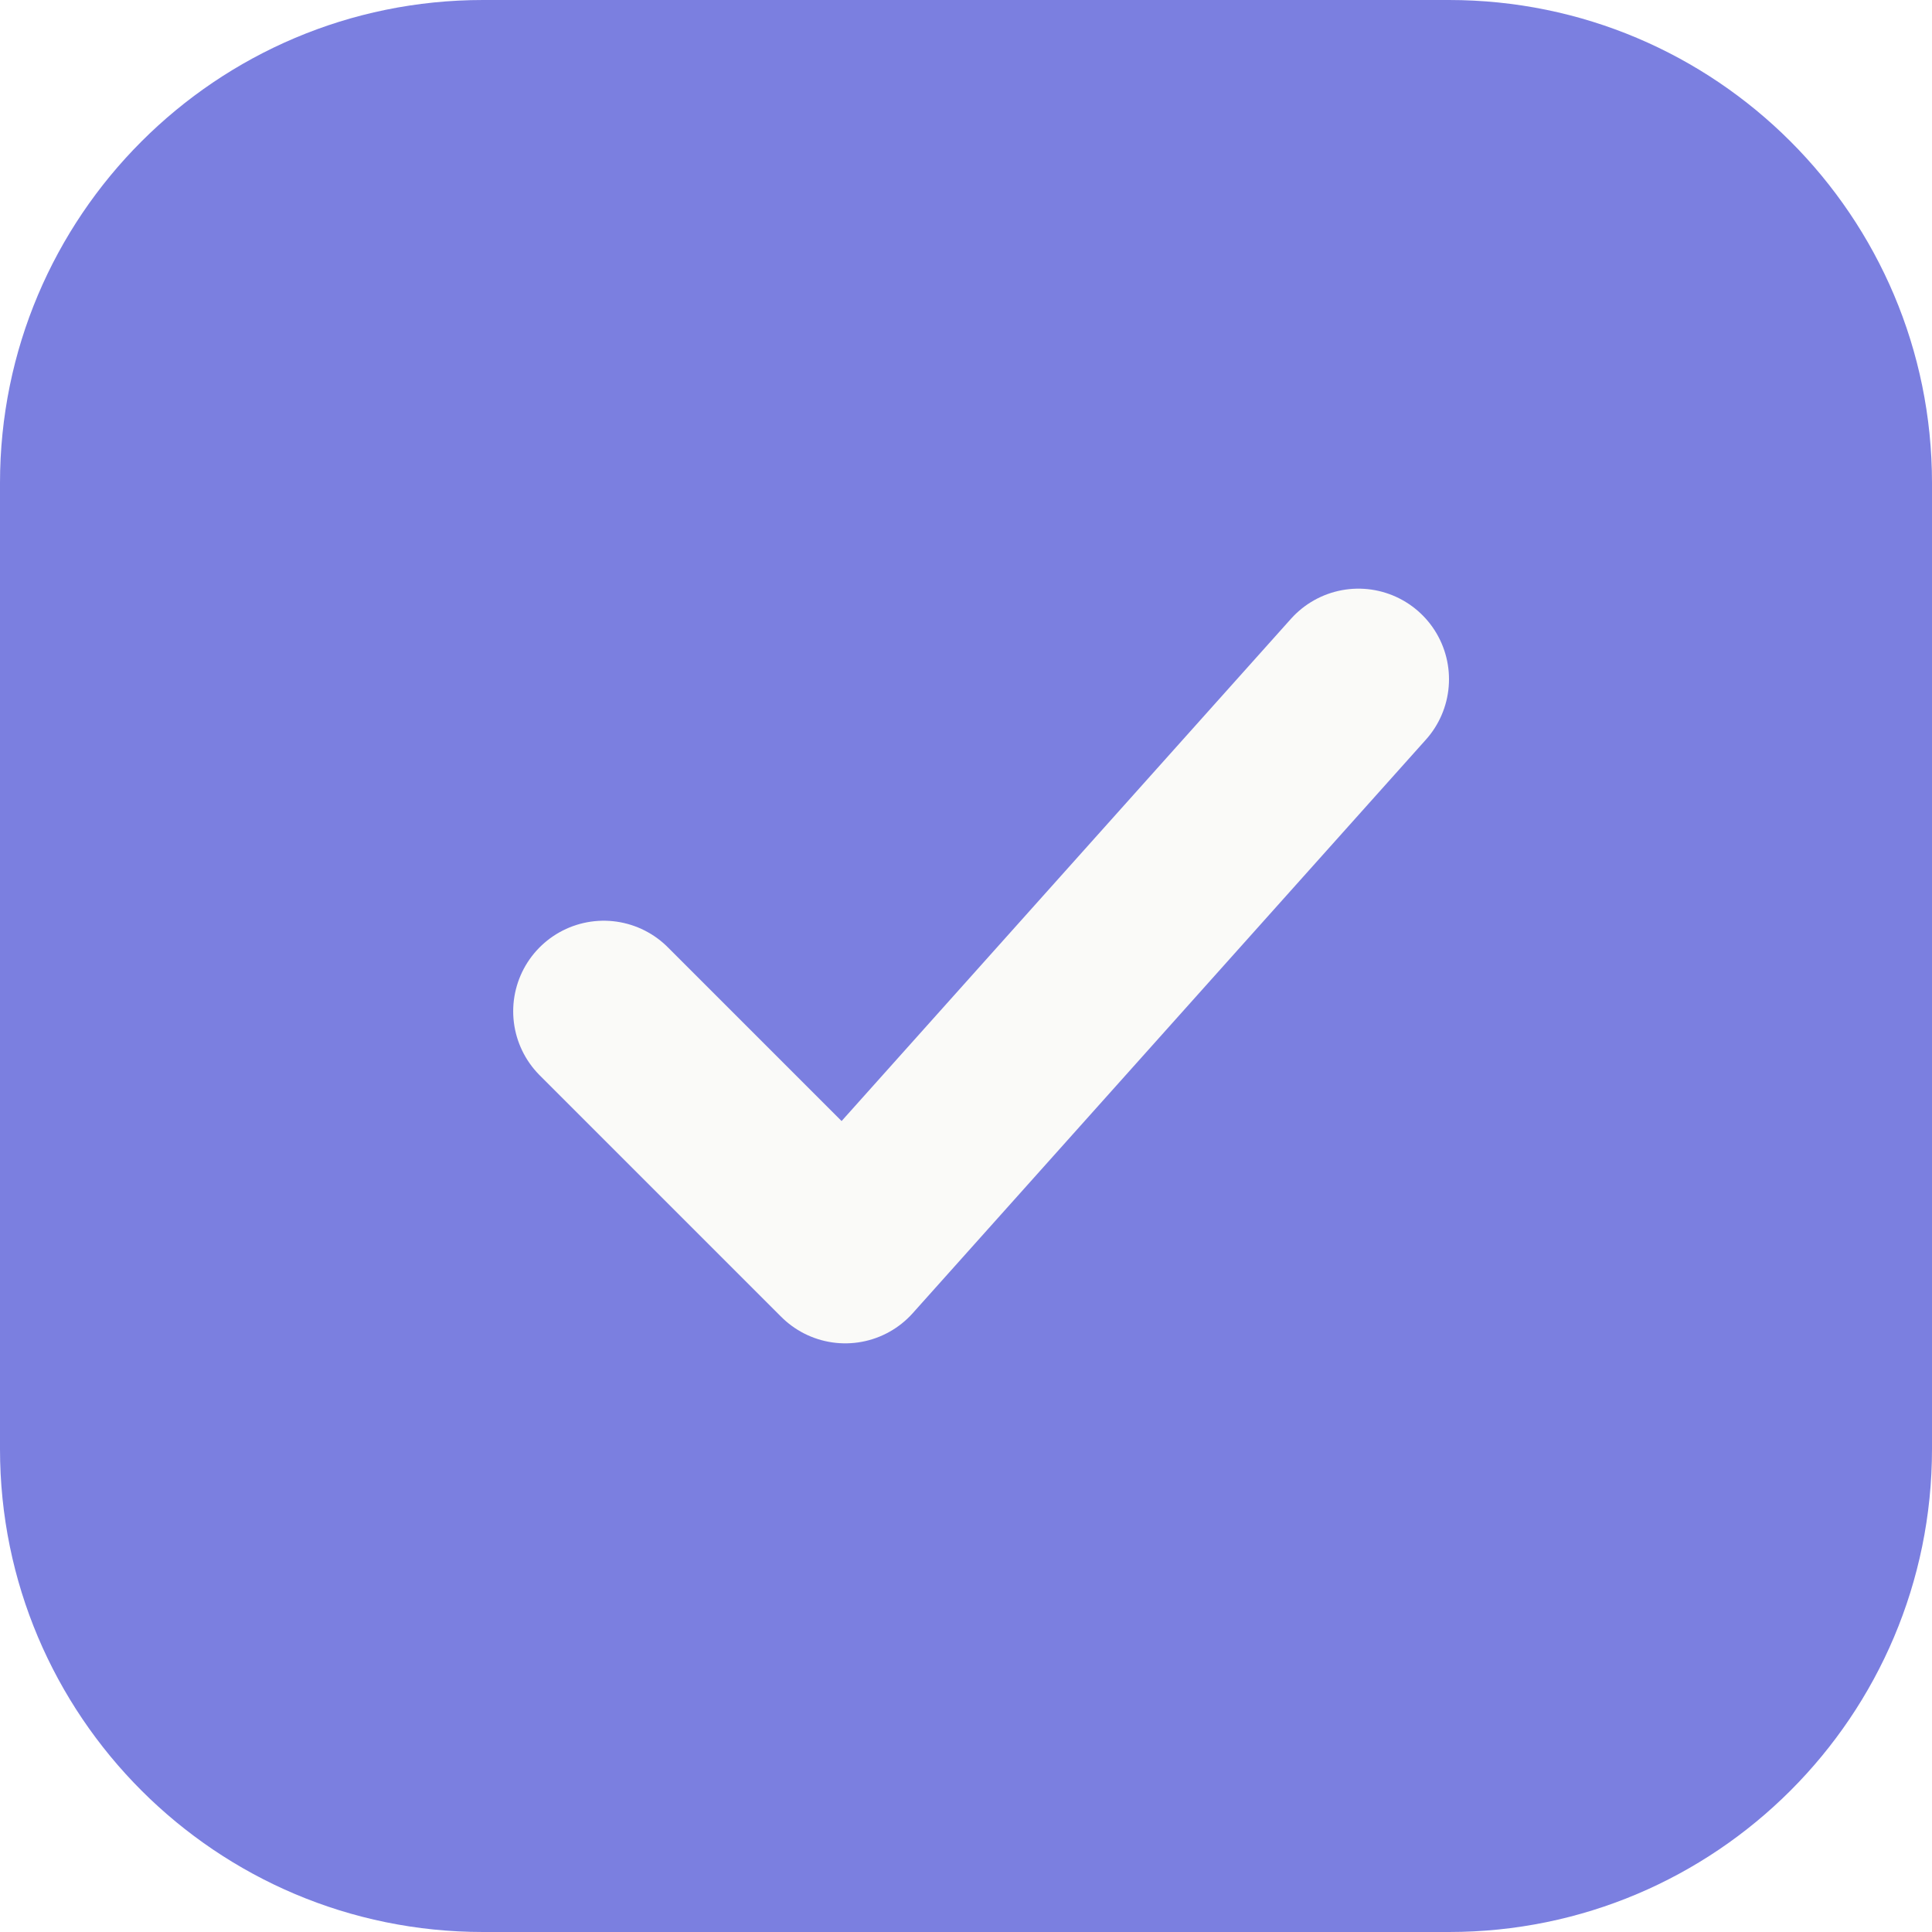
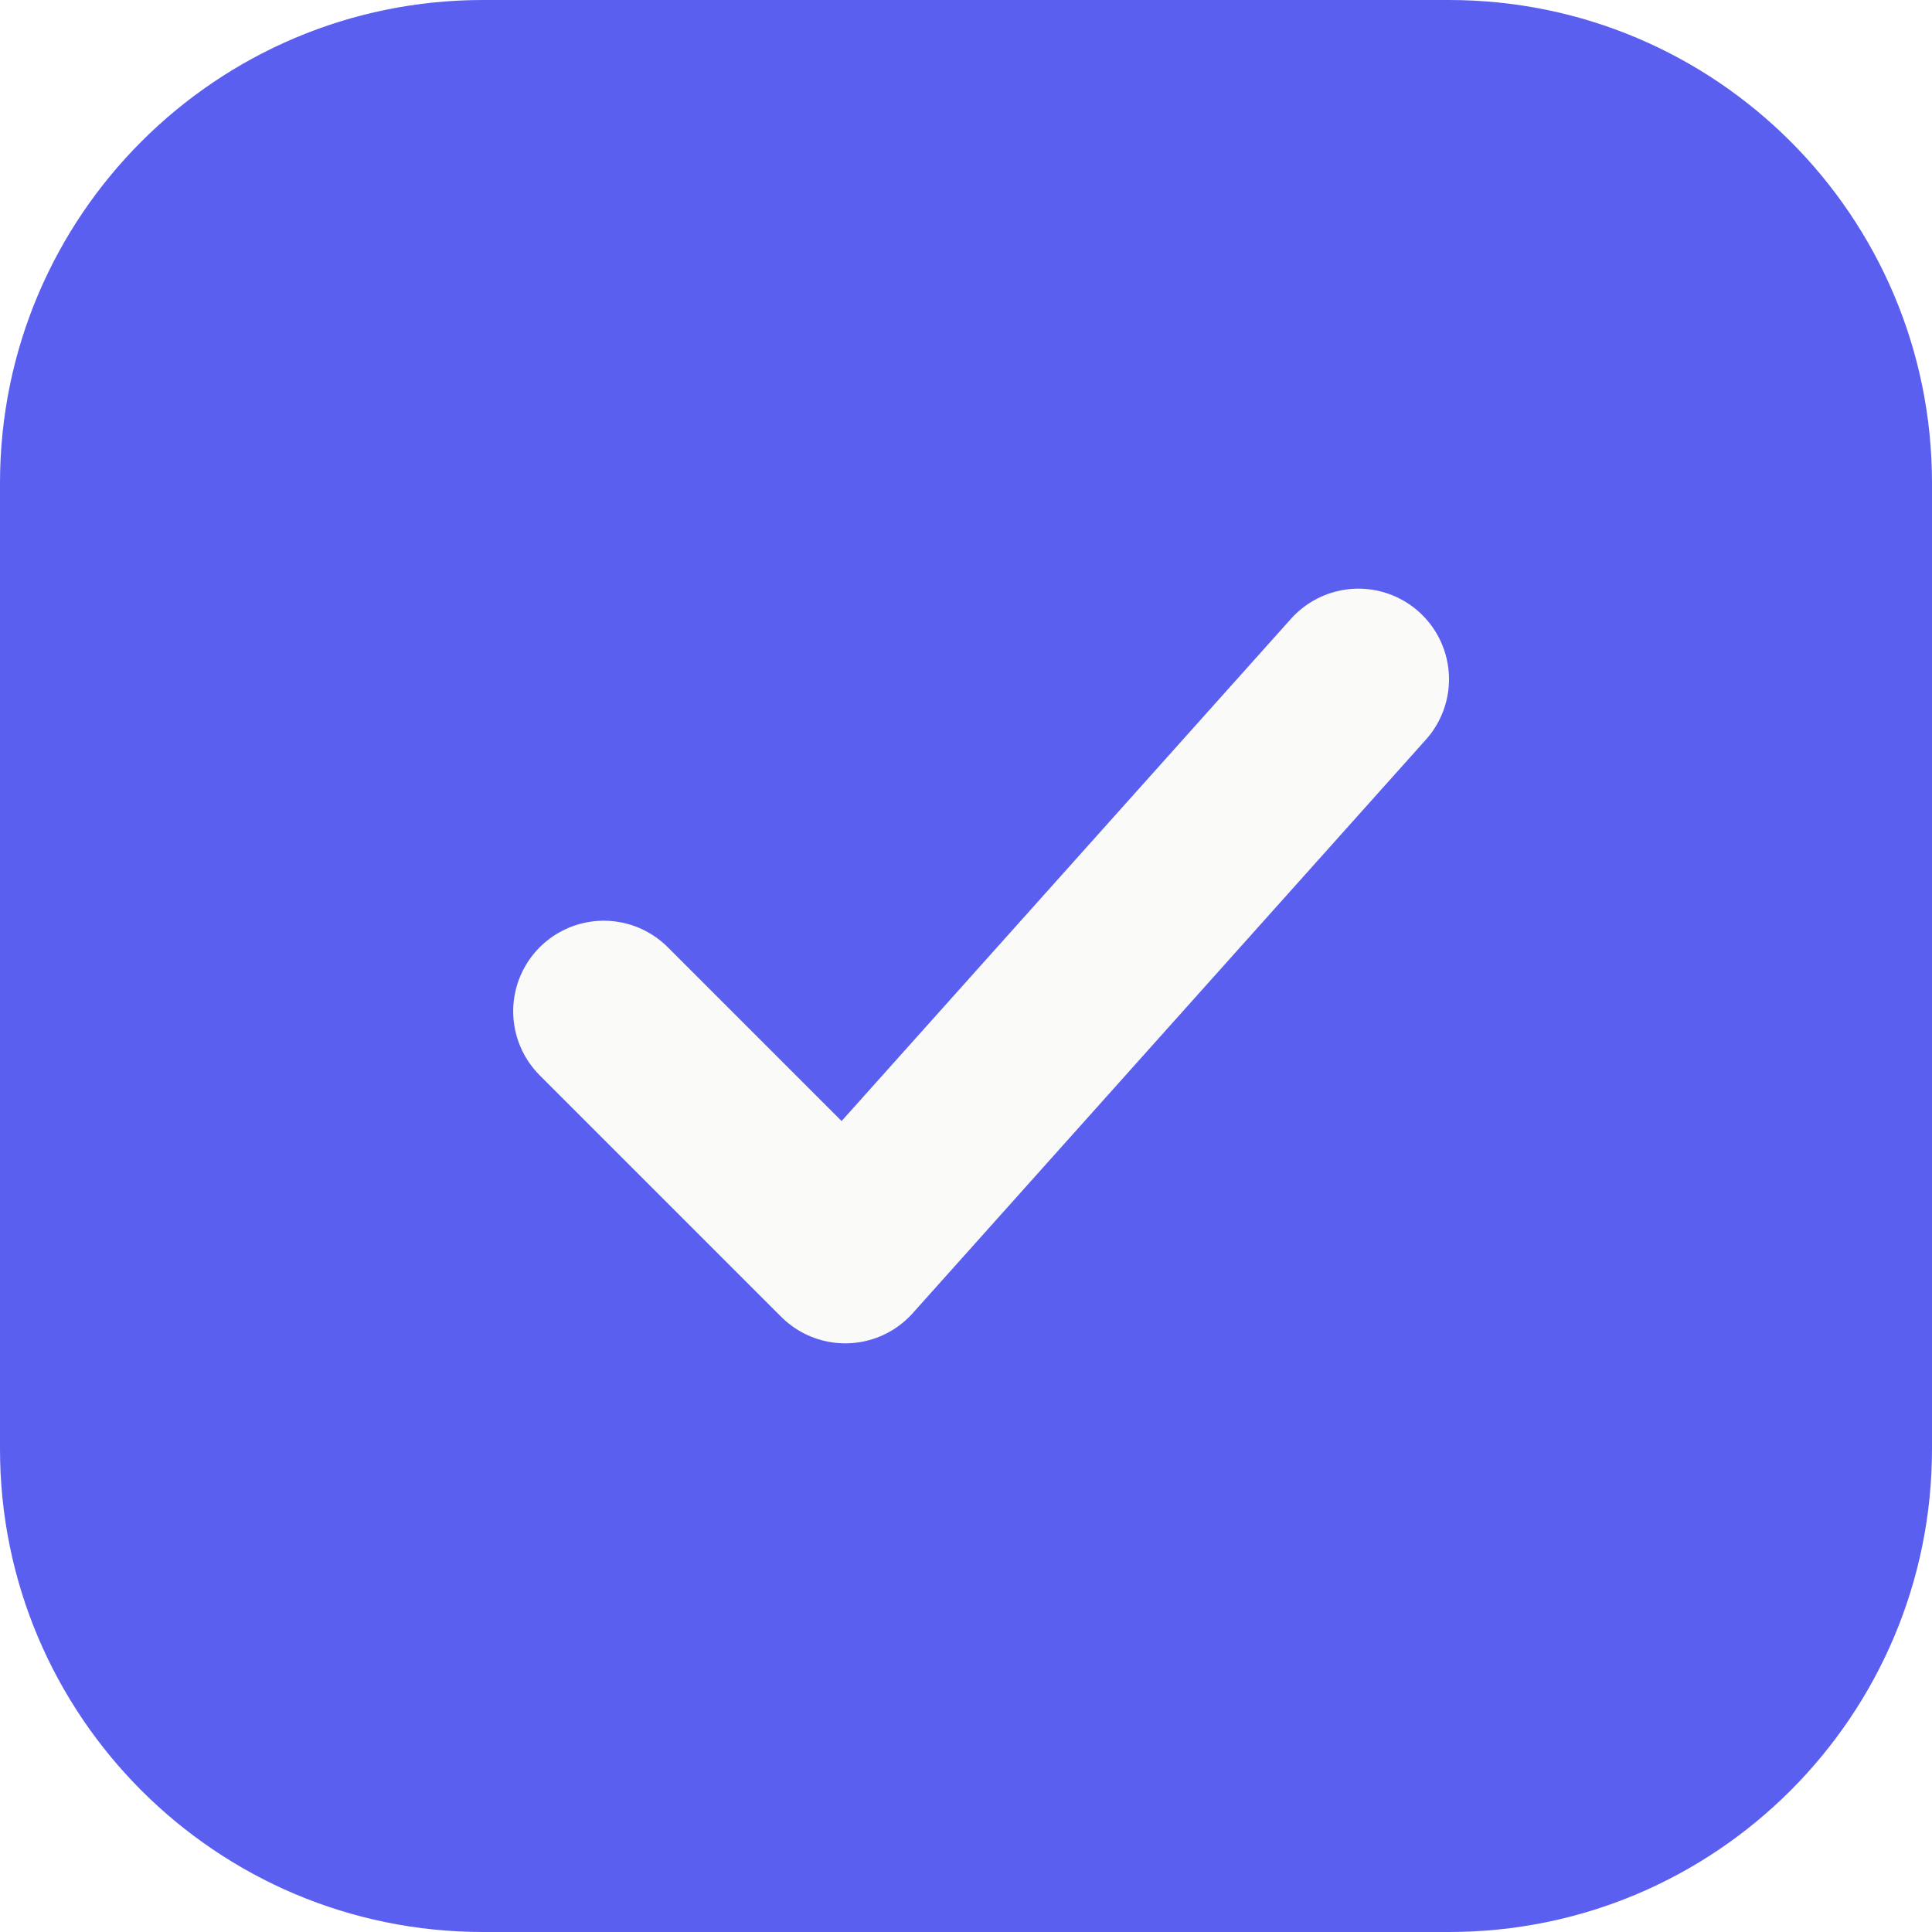
<svg xmlns="http://www.w3.org/2000/svg" width="64" height="64" viewBox="0 0 64 64">
-   <rect width="64" height="64" rx="16" fill="#7B7FE0" />
+   <rect width="64" height="64" rx="16" fill="#5B5FEF" />
  <path d="M20 33.5 L28 41.5 L45 22.5" fill="none" stroke="#FAFAF8" stroke-width="6" stroke-linecap="round" stroke-linejoin="round" />
</svg>
